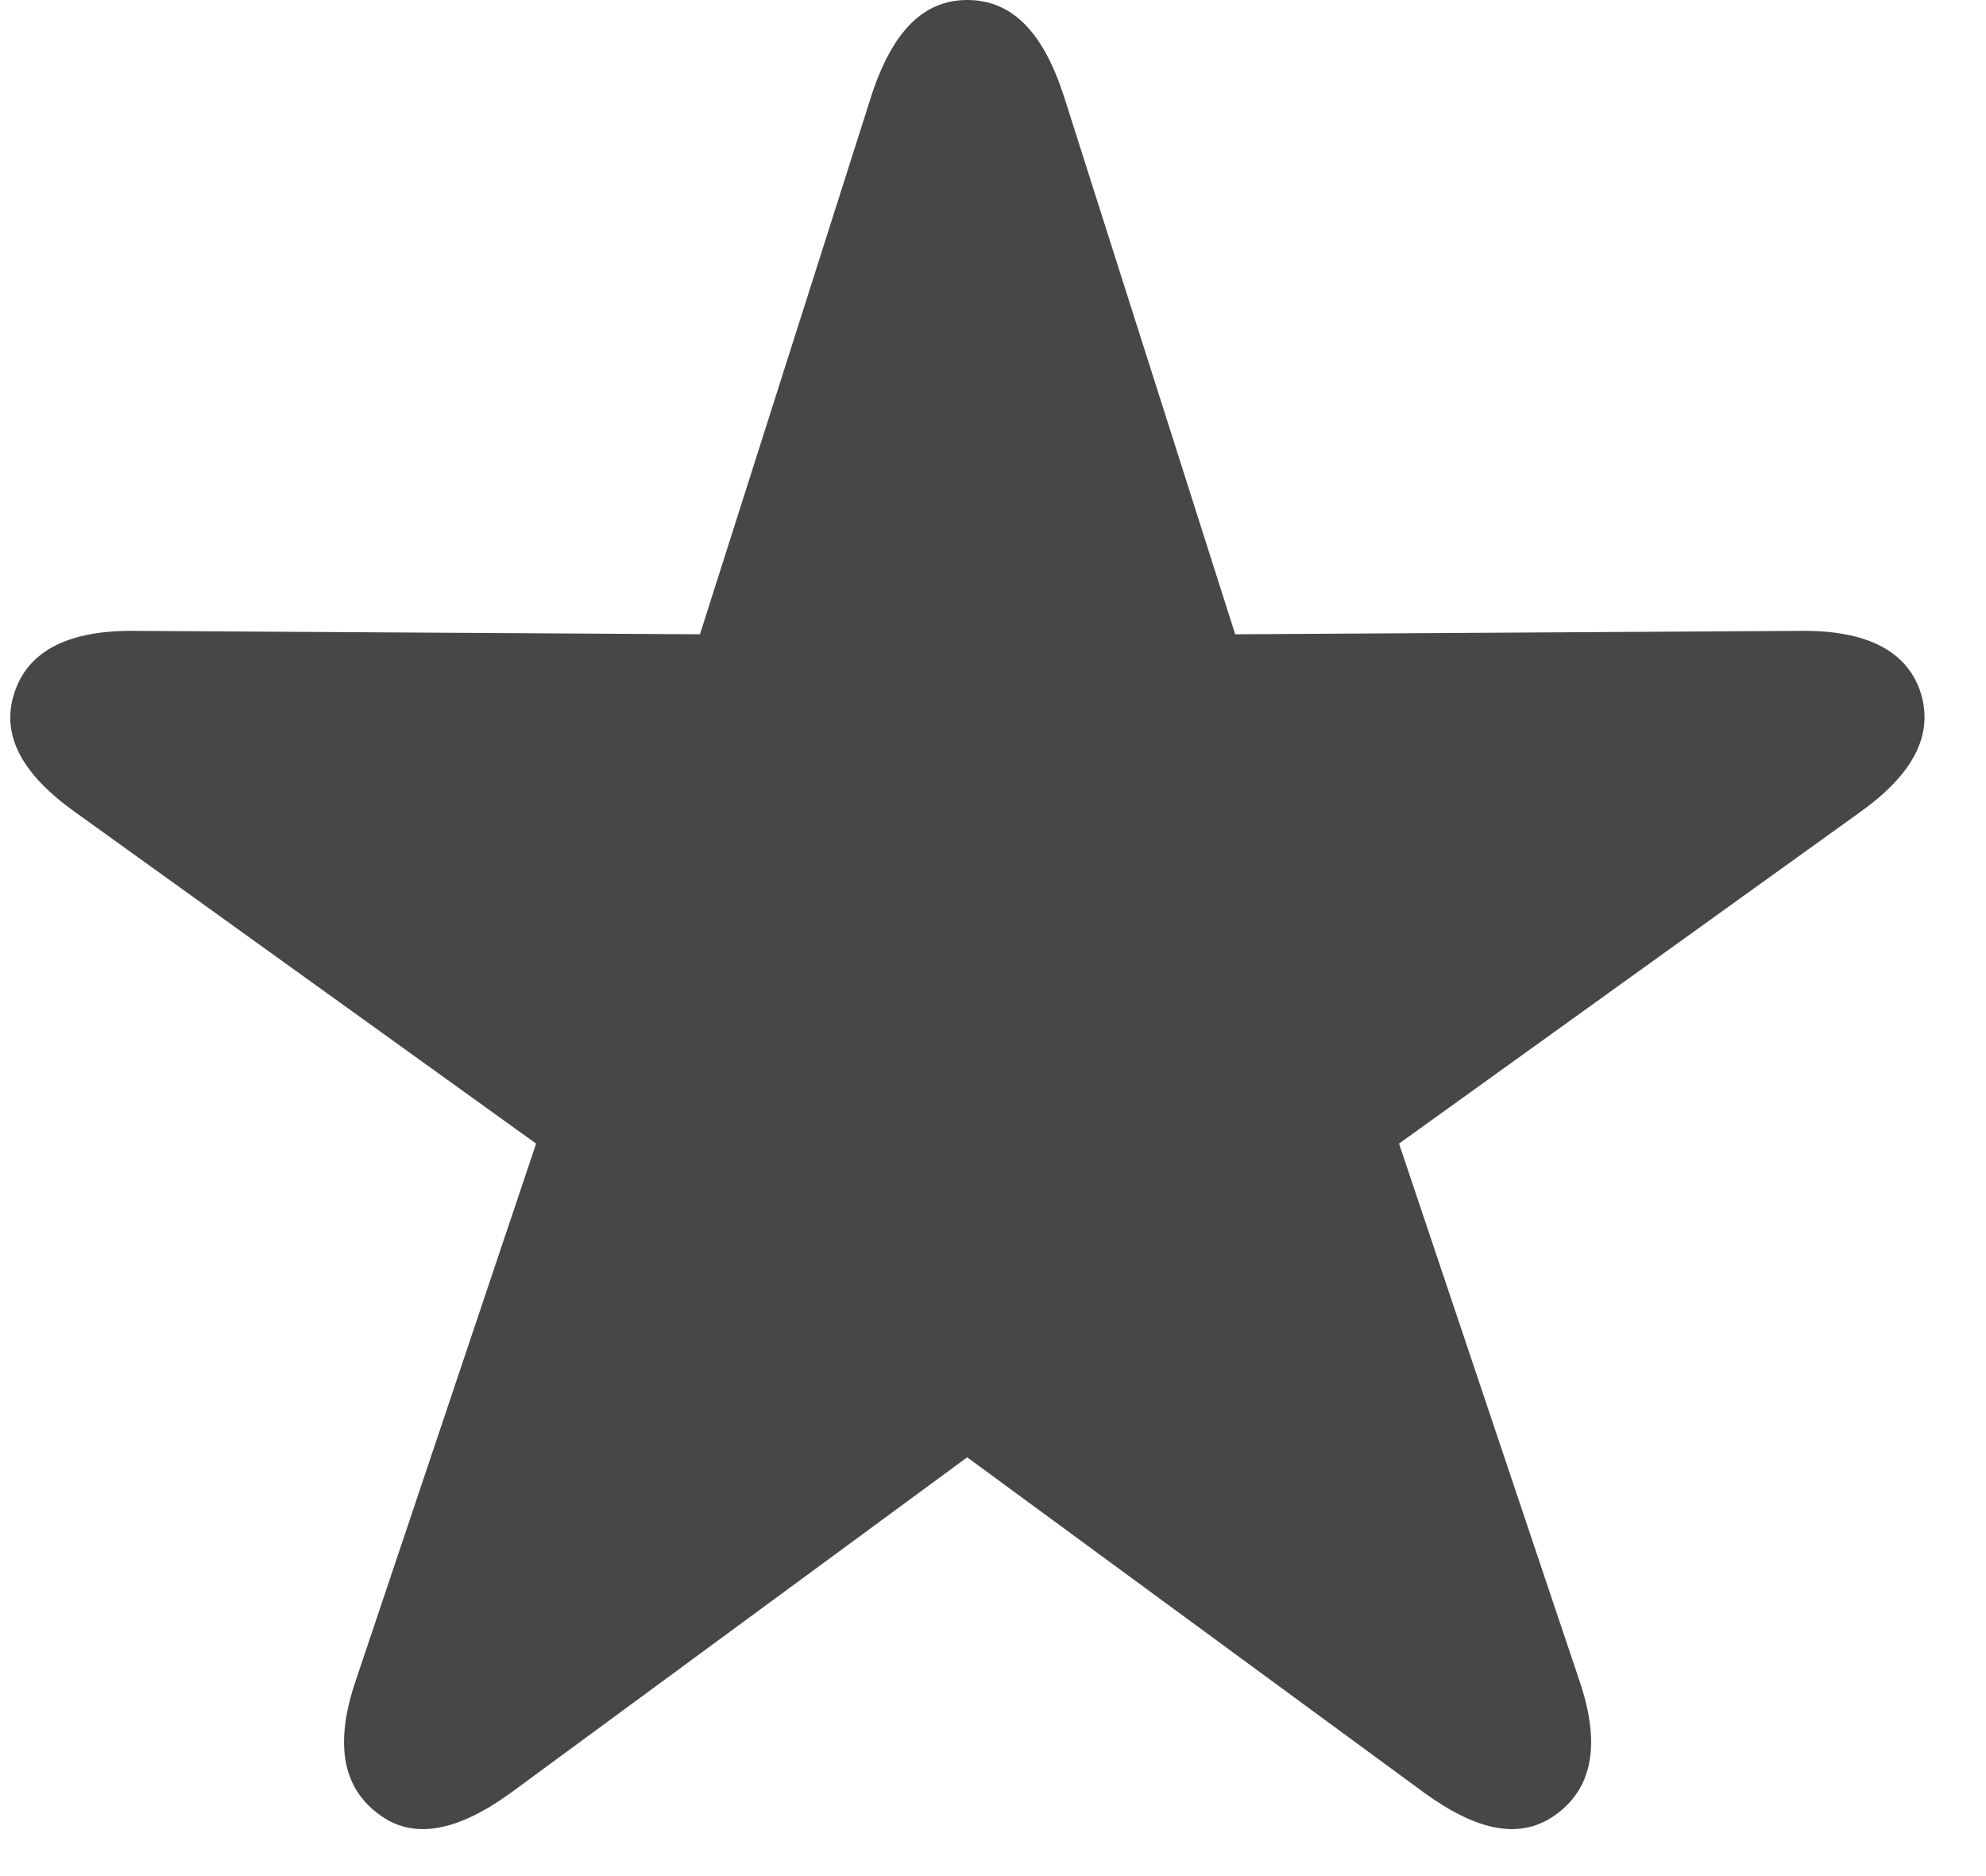
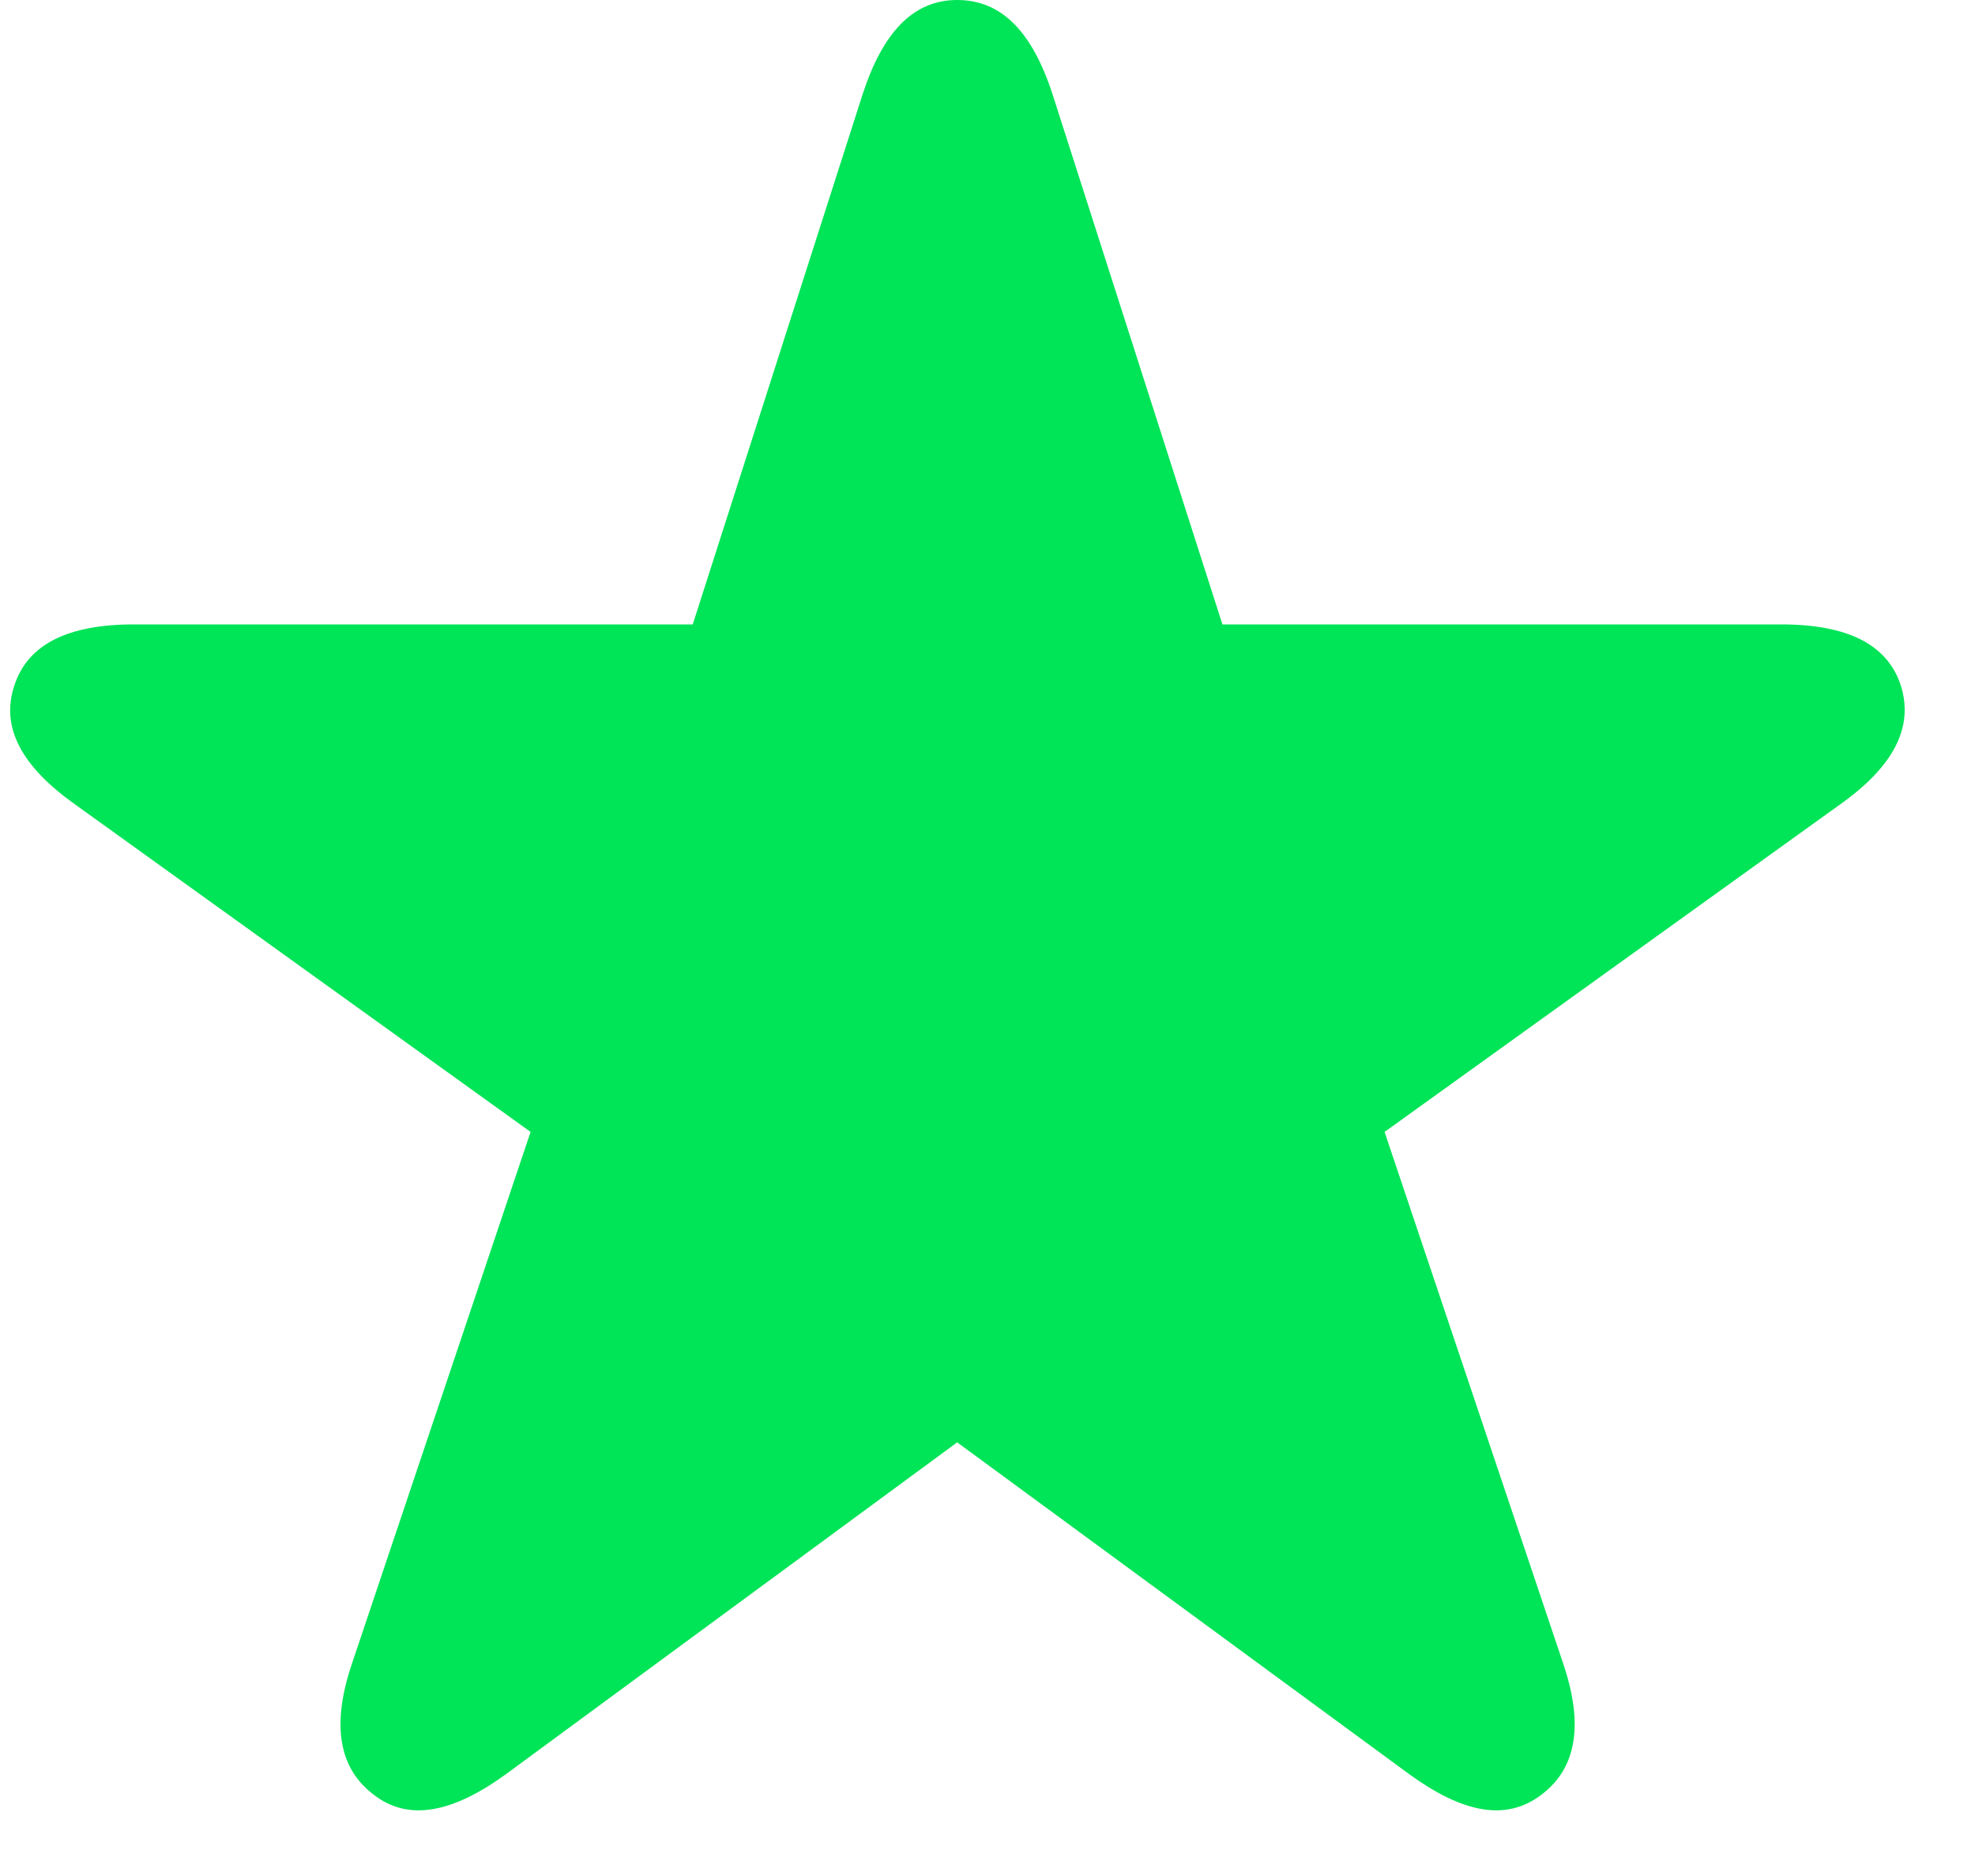
- <svg xmlns="http://www.w3.org/2000/svg" width="18" height="17" viewBox="0 0 18 17">
-   <path d="M3.422 16.438C3.102 16.195 3.031 15.797 3.227 15.227L4.859 10.367L0.688 7.367C0.203 7.023 0 6.664 0.133 6.273C0.258 5.898 0.625 5.711 1.227 5.719L6.344 5.75L7.898 0.867C8.086 0.289 8.367 0 8.766 0C9.172 0 9.453 0.289 9.641 0.867L11.195 5.75L16.312 5.719C16.914 5.711 17.281 5.898 17.406 6.273C17.531 6.664 17.336 7.023 16.852 7.367L12.68 10.367L14.312 15.227C14.508 15.797 14.438 16.195 14.117 16.438C13.789 16.688 13.391 16.602 12.906 16.25L8.766 13.211L4.633 16.25C4.148 16.602 3.742 16.688 3.422 16.438Z" fill="#474747" />
+ <svg xmlns="http://www.w3.org/2000/svg" width="20" height="19" viewBox="0 0 20 19" fill="none">
+   <path d="M3.784 18.176C3.43 17.909 3.352 17.468 3.568 16.837L5.373 11.464L0.76 8.147C0.225 7.767 -3.76701e-05 7.369 0.147 6.937C0.285 6.523 0.691 6.324 1.356 6.324H7.015L8.734 0.959C8.941 0.32 9.252 0 9.693 0C10.142 0 10.453 0.32 10.66 0.959L12.379 6.324H18.038C18.703 6.324 19.109 6.523 19.247 6.937C19.386 7.369 19.169 7.767 18.634 8.147L14.021 11.464L15.826 16.837C16.042 17.468 15.964 17.909 15.61 18.176C15.248 18.453 14.807 18.358 14.271 17.969L9.693 14.608L5.123 17.969C4.587 18.358 4.138 18.453 3.784 18.176Z" fill="#00E457" />
</svg>
